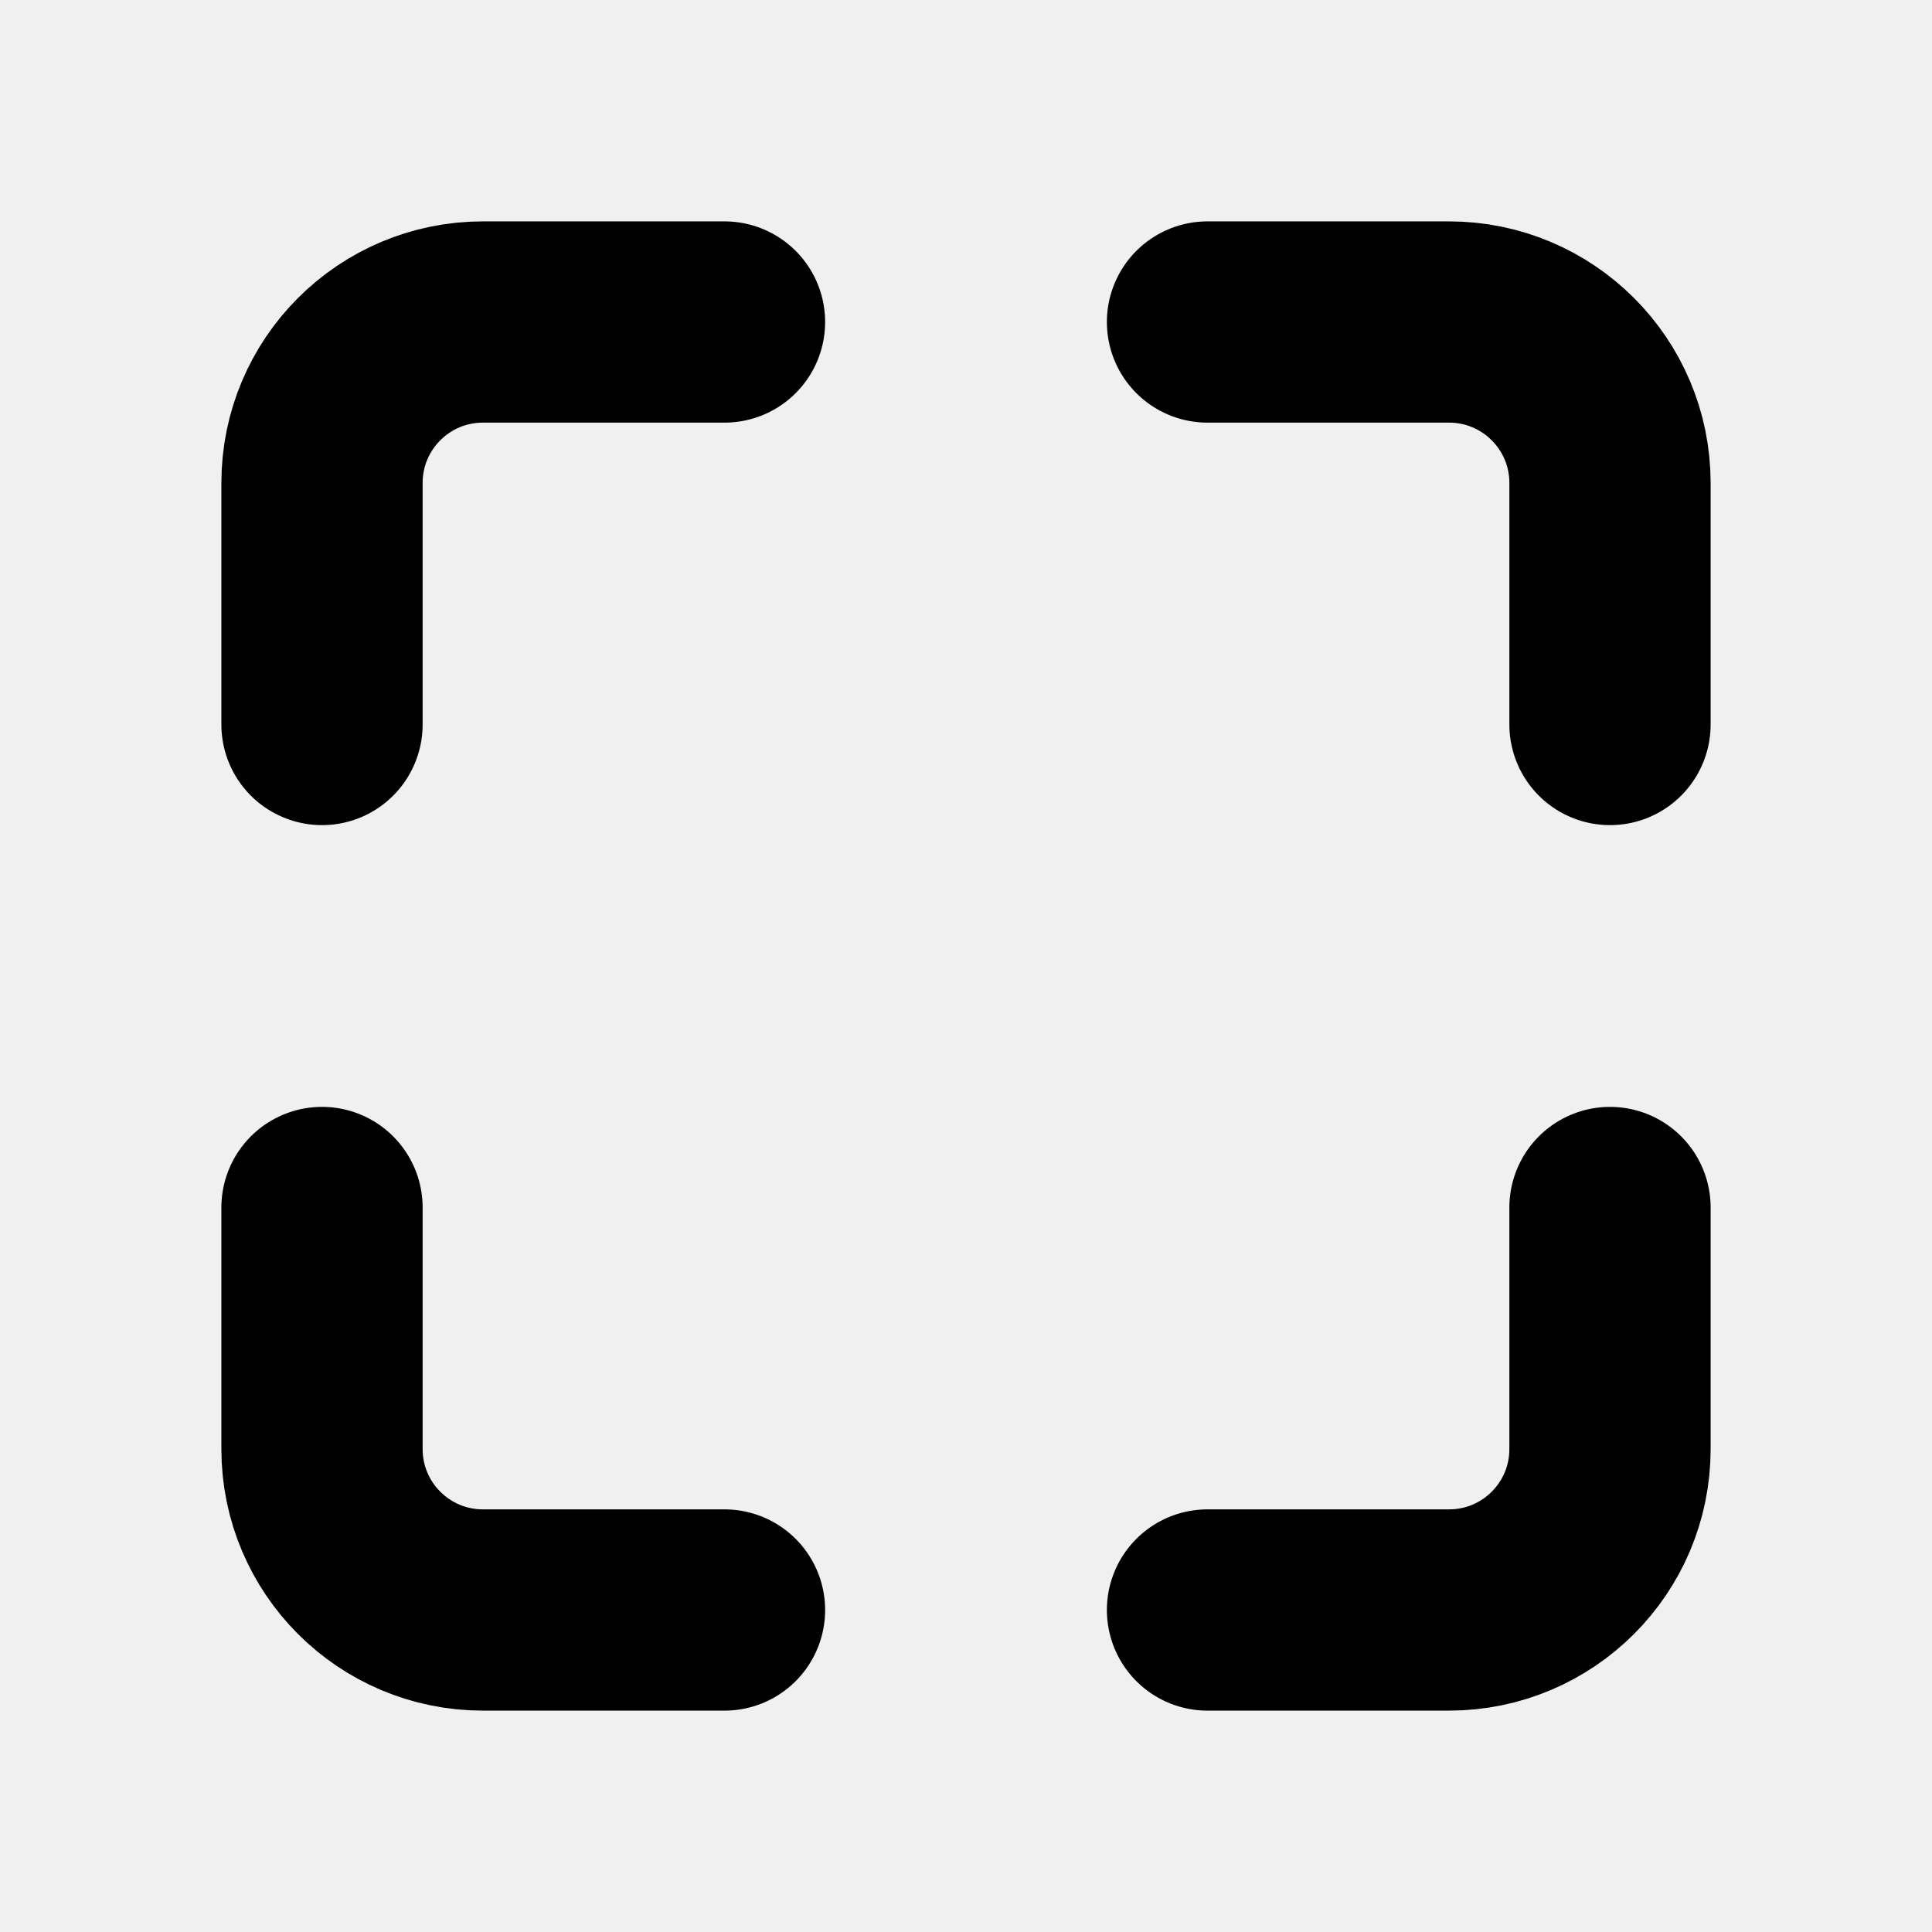
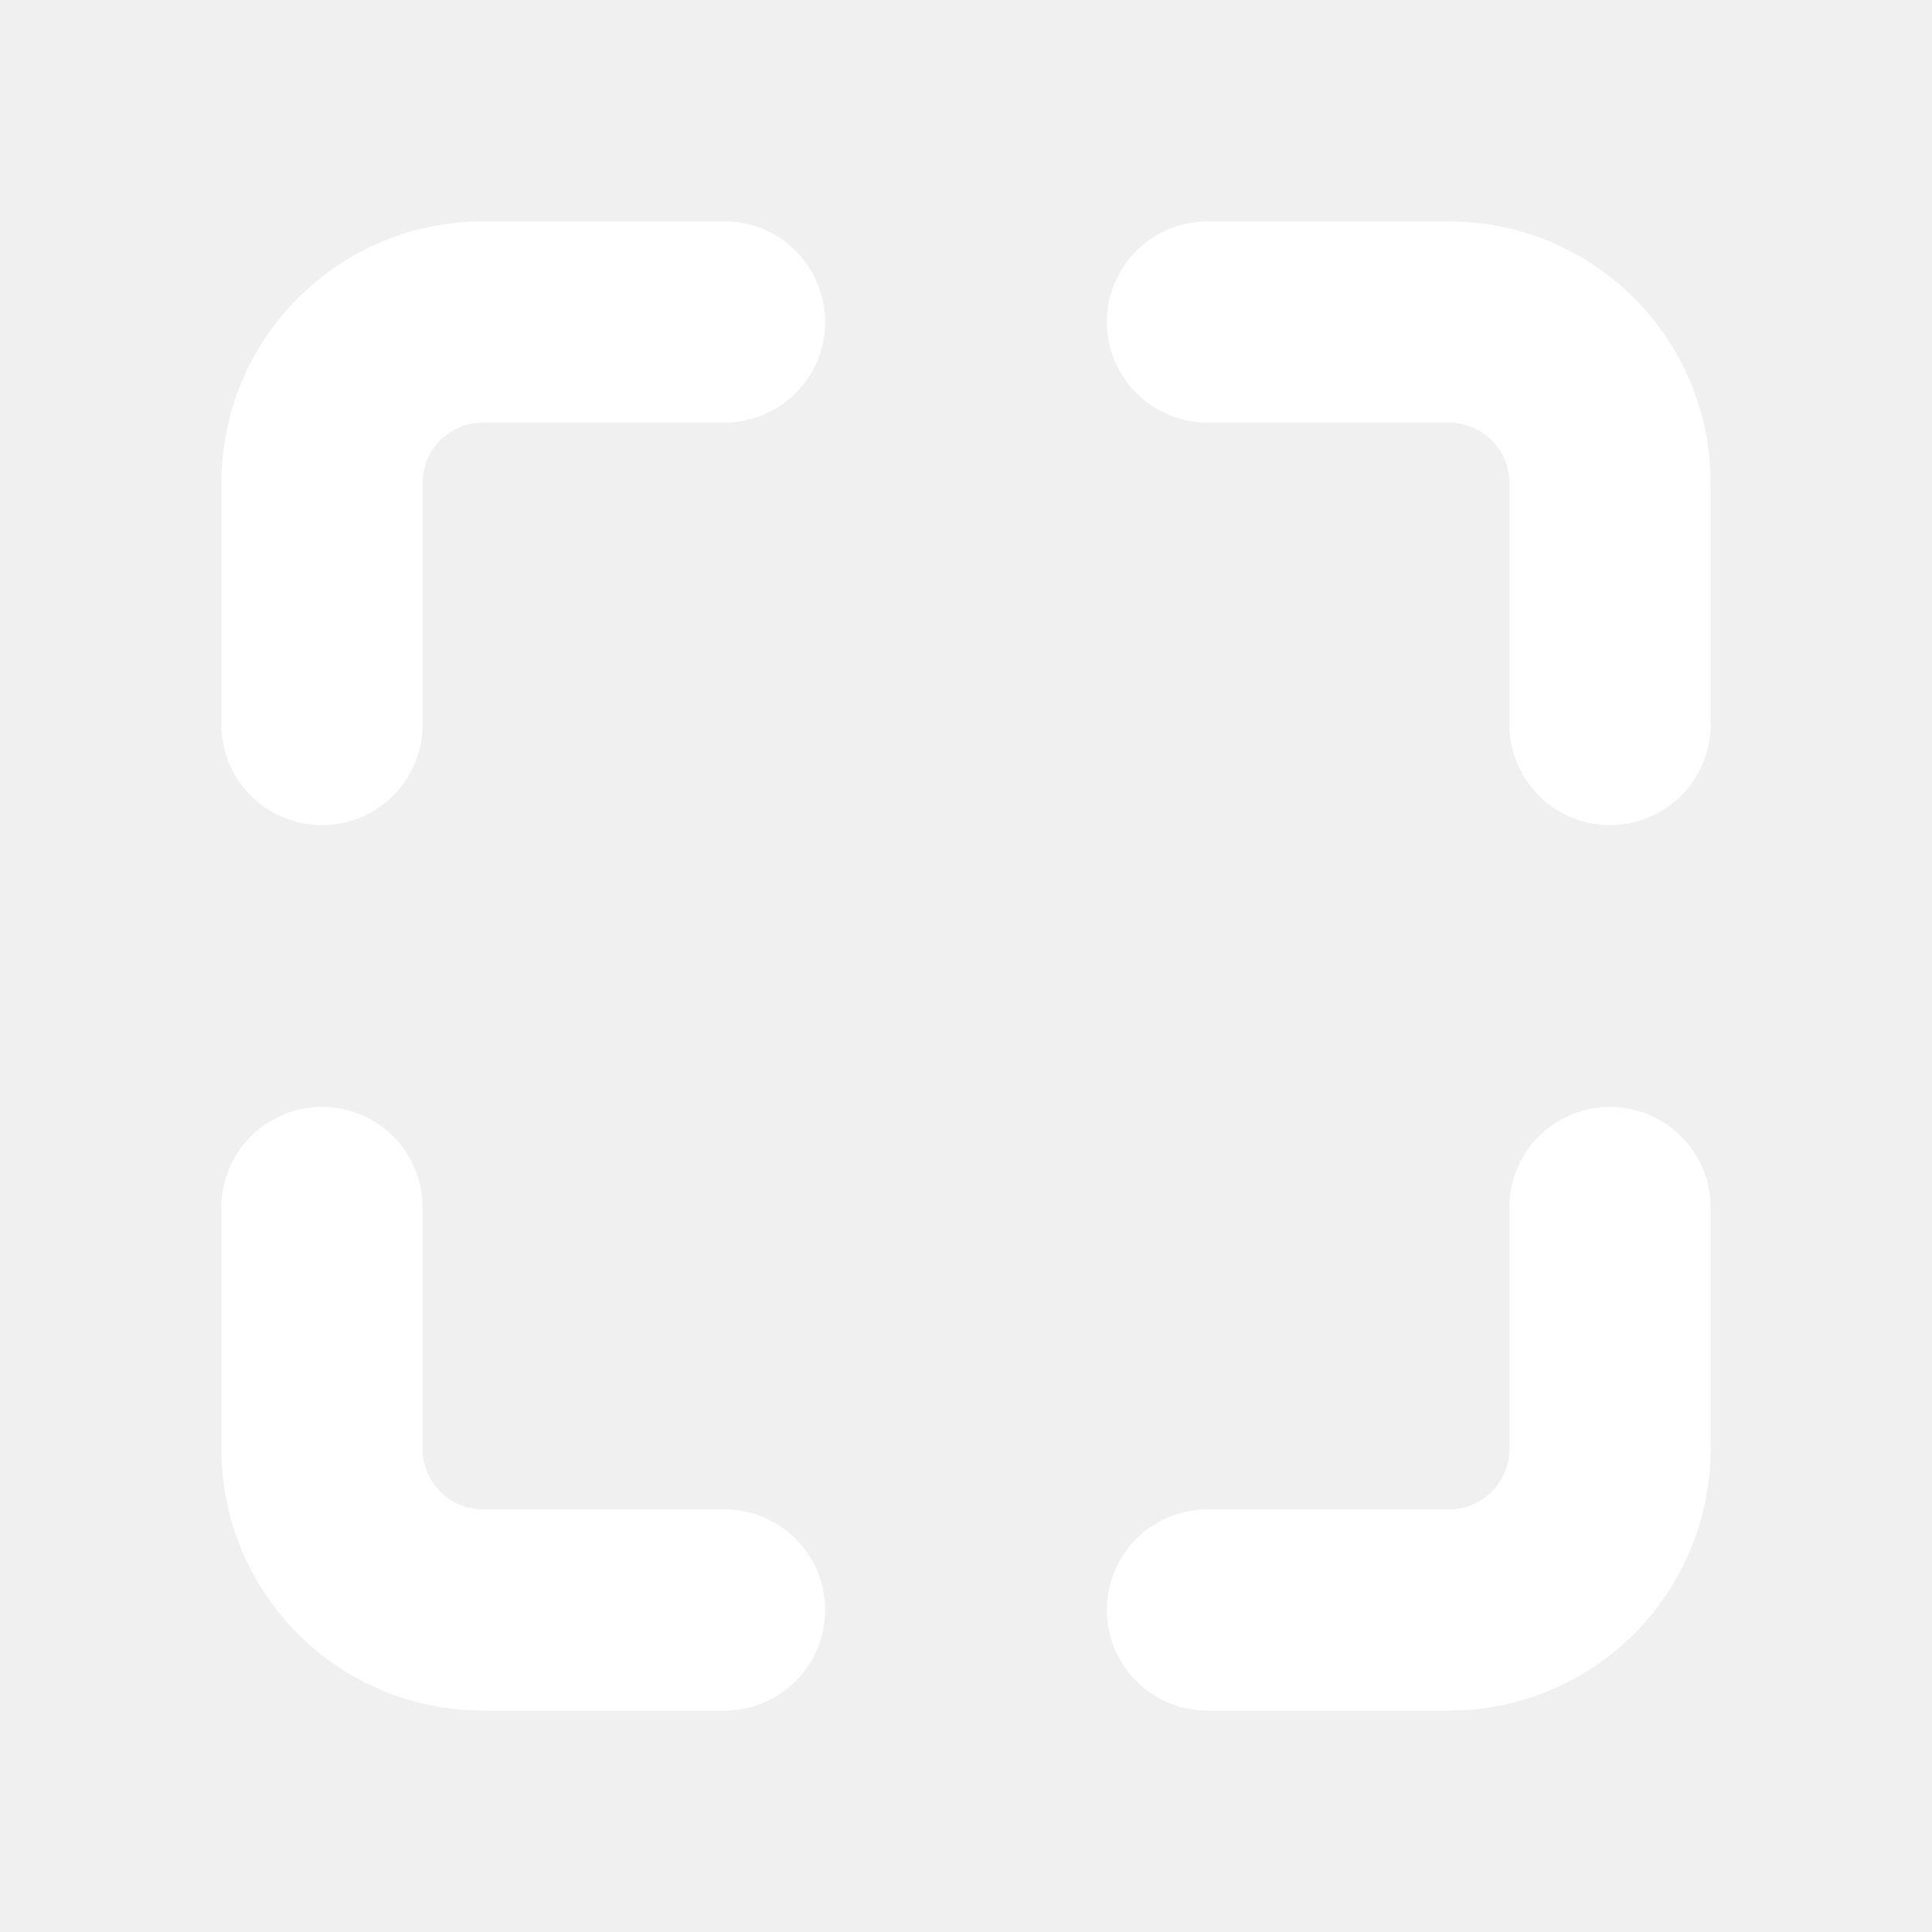
<svg xmlns="http://www.w3.org/2000/svg" width="800px" height="800px" viewBox="0 0 24 24" fill="none">
  <g clip-path="url(#clip0_429_11088)">
-     <path d="M4 9L4 6C4 4.895 4.895 4 6 4L9 4" stroke="#000000" stroke-width="2.5" stroke-linecap="round" stroke-linejoin="round" />
-     <path d="M20 15V18C20 19.105 19.105 20 18 20H15" stroke="#000000" stroke-width="2.5" stroke-linecap="round" stroke-linejoin="round" />
-     <path d="M15 4L18 4C19.105 4 20 4.895 20 6L20 9" stroke="#000000" stroke-width="2.5" stroke-linecap="round" stroke-linejoin="round" />
-     <path d="M9 20L6 20C4.895 20 4 19.105 4 18L4 15" stroke="#000000" stroke-width="2.5" stroke-linecap="round" stroke-linejoin="round" />
+     <path d="M4 9L4 6C4 4.895 4.895 4 6 4L9 4" stroke="#ffffff" stroke-width="2.5" stroke-linecap="round" stroke-linejoin="round" />
+     <path d="M20 15V18C20 19.105 19.105 20 18 20H15" stroke="#ffffff" stroke-width="2.5" stroke-linecap="round" stroke-linejoin="round" />
+     <path d="M15 4L18 4C19.105 4 20 4.895 20 6L20 9" stroke="#ffffff" stroke-width="2.5" stroke-linecap="round" stroke-linejoin="round" />
+     <path d="M9 20L6 20C4.895 20 4 19.105 4 18L4 15" stroke="#ffffff" stroke-width="2.5" stroke-linecap="round" stroke-linejoin="round" />
  </g>
  <defs>
    <clipPath id="clip0_429_11088">
      <rect width="24" height="24" fill="white" />
    </clipPath>
  </defs>
</svg>
